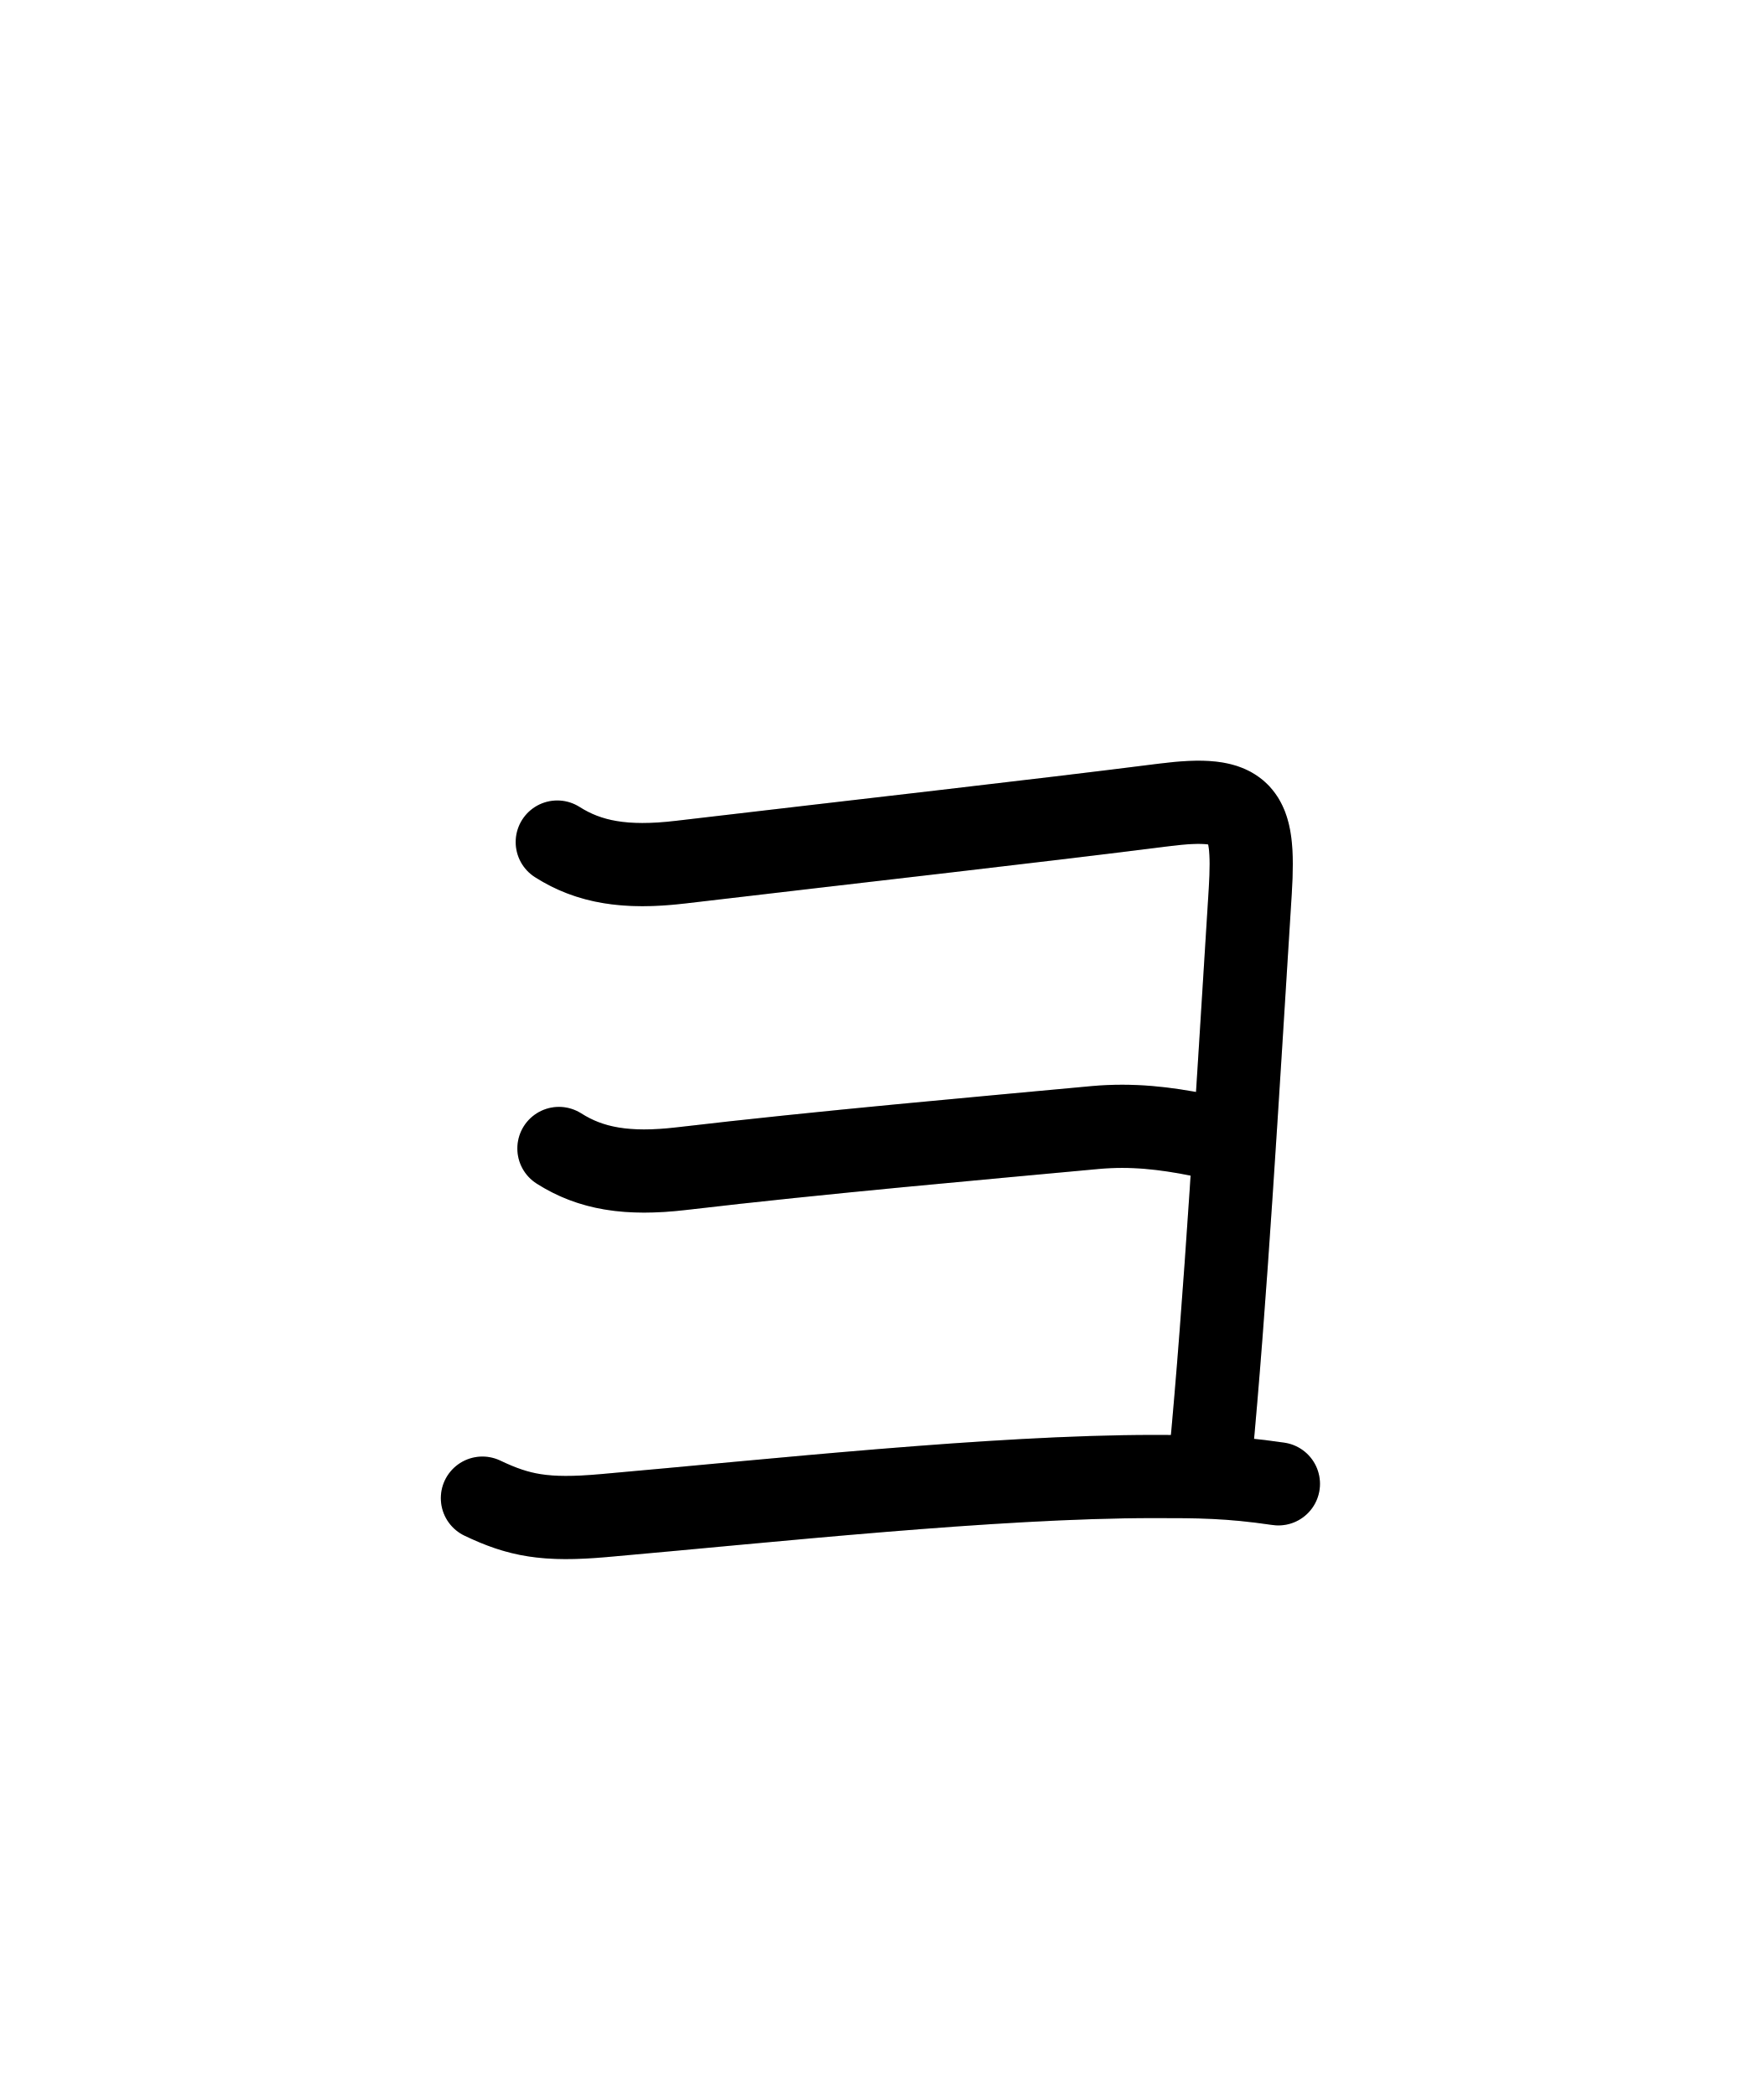
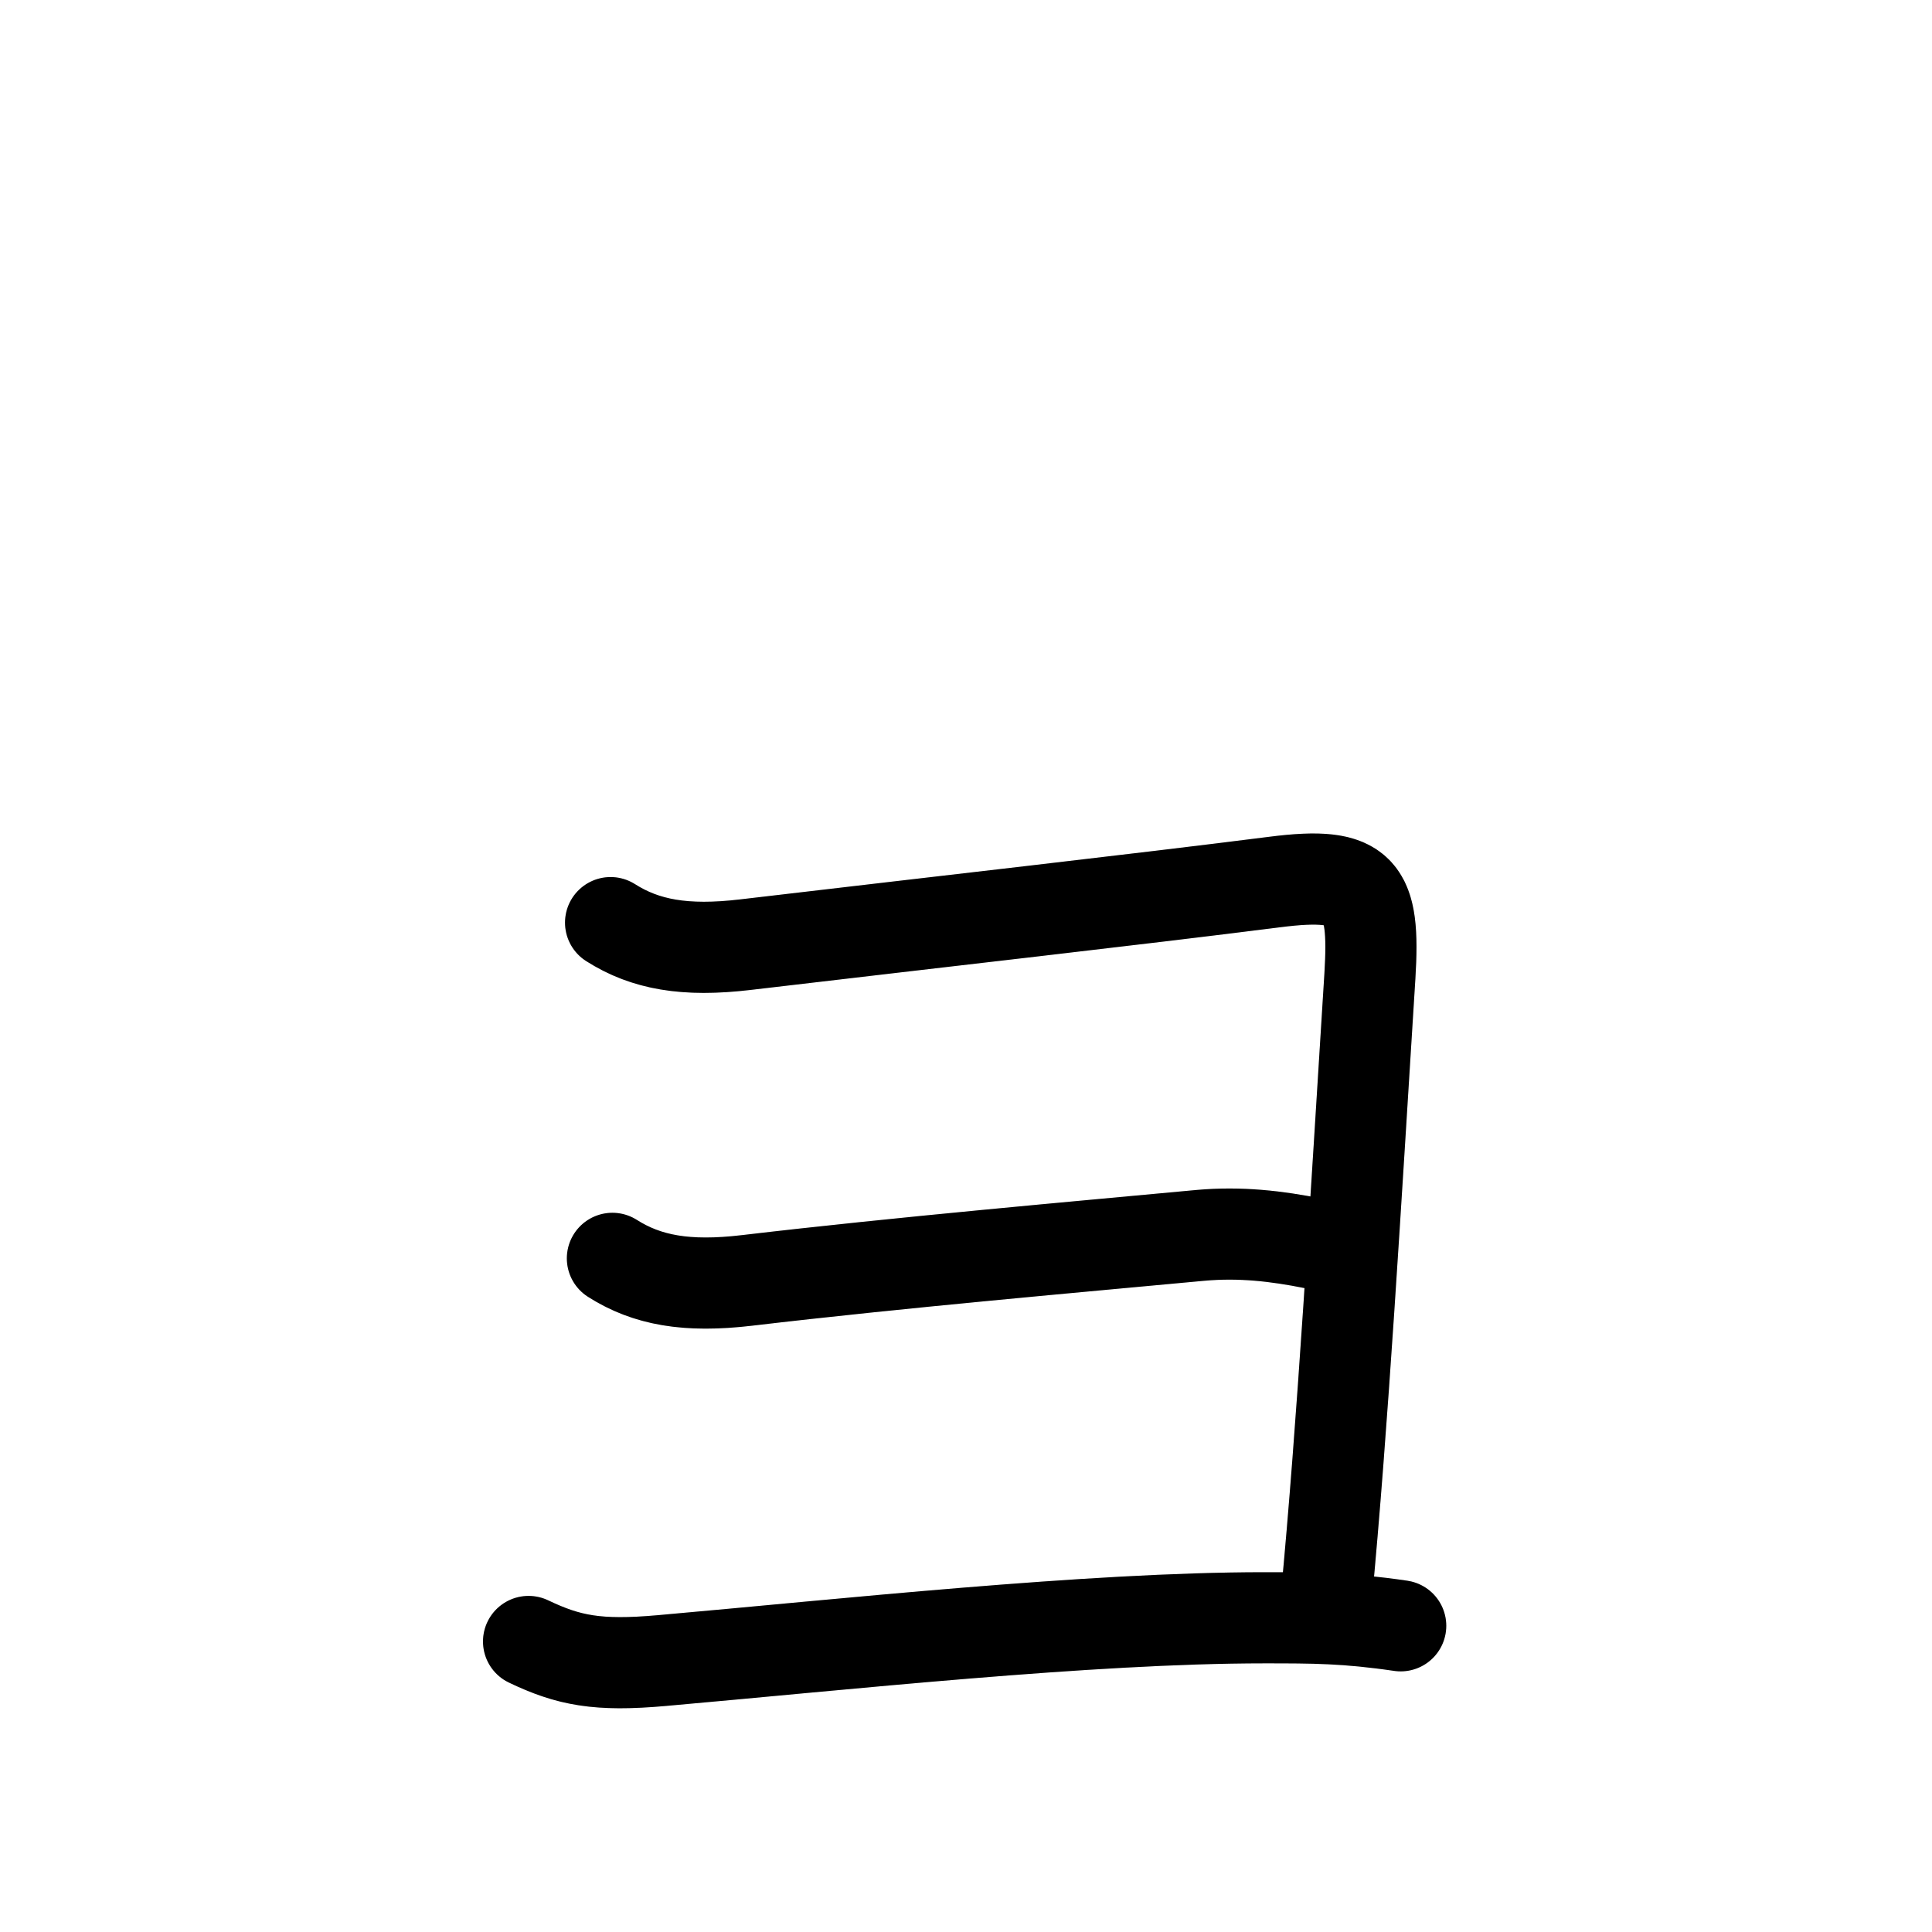
- <svg xmlns="http://www.w3.org/2000/svg" id="kvg-030e7" class="kanjivg" viewBox="0 0 106 126" width="106" height="126" xml:space="preserve" version="1.1" baseProfile="full">
+ <svg xmlns="http://www.w3.org/2000/svg" id="kvg-030e7" class="kanjivg" viewBox="0 0 106 106" width="106" height="106" xml:space="preserve" version="1.1" baseProfile="full">
  <defs>
    <style type="text/css">path.black{fill:none;stroke:black;stroke-width:5;stroke-linecap:round;stroke-linejoin:round;}path.grey{fill:none;stroke:#ddd;stroke-width:5;stroke-linecap:round;stroke-linejoin:round;}path.stroke{fill:none;stroke:black;stroke-width:5;stroke-linecap:round;stroke-linejoin:round;}text{font-size:16px;font-family:Segoe UI Symbol,Cambria Math,DejaVu Sans,Symbola,Quivira,STIX,Code2000;-webkit-touch-callout:none;cursor:pointer;-webkit-user-select:none;-khtml-user-select:none;-moz-user-select:none;-ms-user-select:none;user-select: none;}text:hover{color:#777;}#reset{font-weight:bold;}</style>
    <marker id="markerStart" markerWidth="8" markerHeight="8" style="overflow:visible;">
      <circle cx="0" cy="0" r="1.5" style="stroke:none;fill:red;fill-opacity:0.5;" />
    </marker>
    <marker id="markerEnd" style="overflow:visible;">
      <circle cx="0" cy="0" r="0.8" style="stroke:none;fill:blue;fill-opacity:0.5;">
        <animate attributeName="opacity" from="1" to="0" dur="3s" repeatCount="indefinite" />
      </circle>
    </marker>
  </defs>
  <path d="M33.5,50.62c1.9,1.21,4.09,1.6,7.39,1.21c11.19-1.32,21.35-2.46,29.07-3.44c4.79-0.61,5.49,0.4,5.2,5.16c-0.79,12.56-1.5,24.79-2.4,34.21" class="grey" />
  <path d="M33.6,69.04c1.9,1.21,4.09,1.6,7.39,1.21c8.39-0.99,18.23-1.85,24.86-2.47c2.21-0.2,4.21,0.04,6.21,0.44" class="grey" />
  <path d="M29,90.06c2.2,1.05,3.79,1.36,7.29,1.05c9.99-0.88,23.47-2.35,33.07-2.35c2.7,0,4.49,0,7.49,0.44" class="grey" />
  <path d="M33.5,50.62c1.9,1.21,4.09,1.6,7.39,1.21c11.19-1.32,21.35-2.46,29.07-3.44c4.79-0.61,5.49,0.4,5.2,5.16c-0.79,12.56-1.5,24.79-2.4,34.21" class="stroke" stroke-dasharray="150">
    <animate attributeName="stroke-dashoffset" from="150" to="0" dur="1.8s" begin="0.0s" fill="freeze" />
  </path>
  <path d="M33.6,69.04c1.9,1.21,4.09,1.6,7.39,1.21c8.39-0.99,18.23-1.85,24.86-2.47c2.21-0.2,4.21,0.04,6.21,0.44" class="stroke" stroke-dasharray="150">
    <set attributeName="opacity" to="0" dur="1.7s" />
    <animate attributeName="stroke-dashoffset" from="150" to="0" dur="1.8s" begin="1.7s" fill="freeze" />
  </path>
  <path d="M29,90.06c2.2,1.05,3.79,1.36,7.29,1.05c9.99-0.88,23.47-2.35,33.07-2.35c2.7,0,4.49,0,7.49,0.44" class="stroke" stroke-dasharray="150">
    <set attributeName="opacity" to="0" dur="2.7s" />
    <animate attributeName="stroke-dashoffset" from="150" to="0" dur="1.8s" begin="2.7s" fill="freeze" />
  </path>
</svg>
